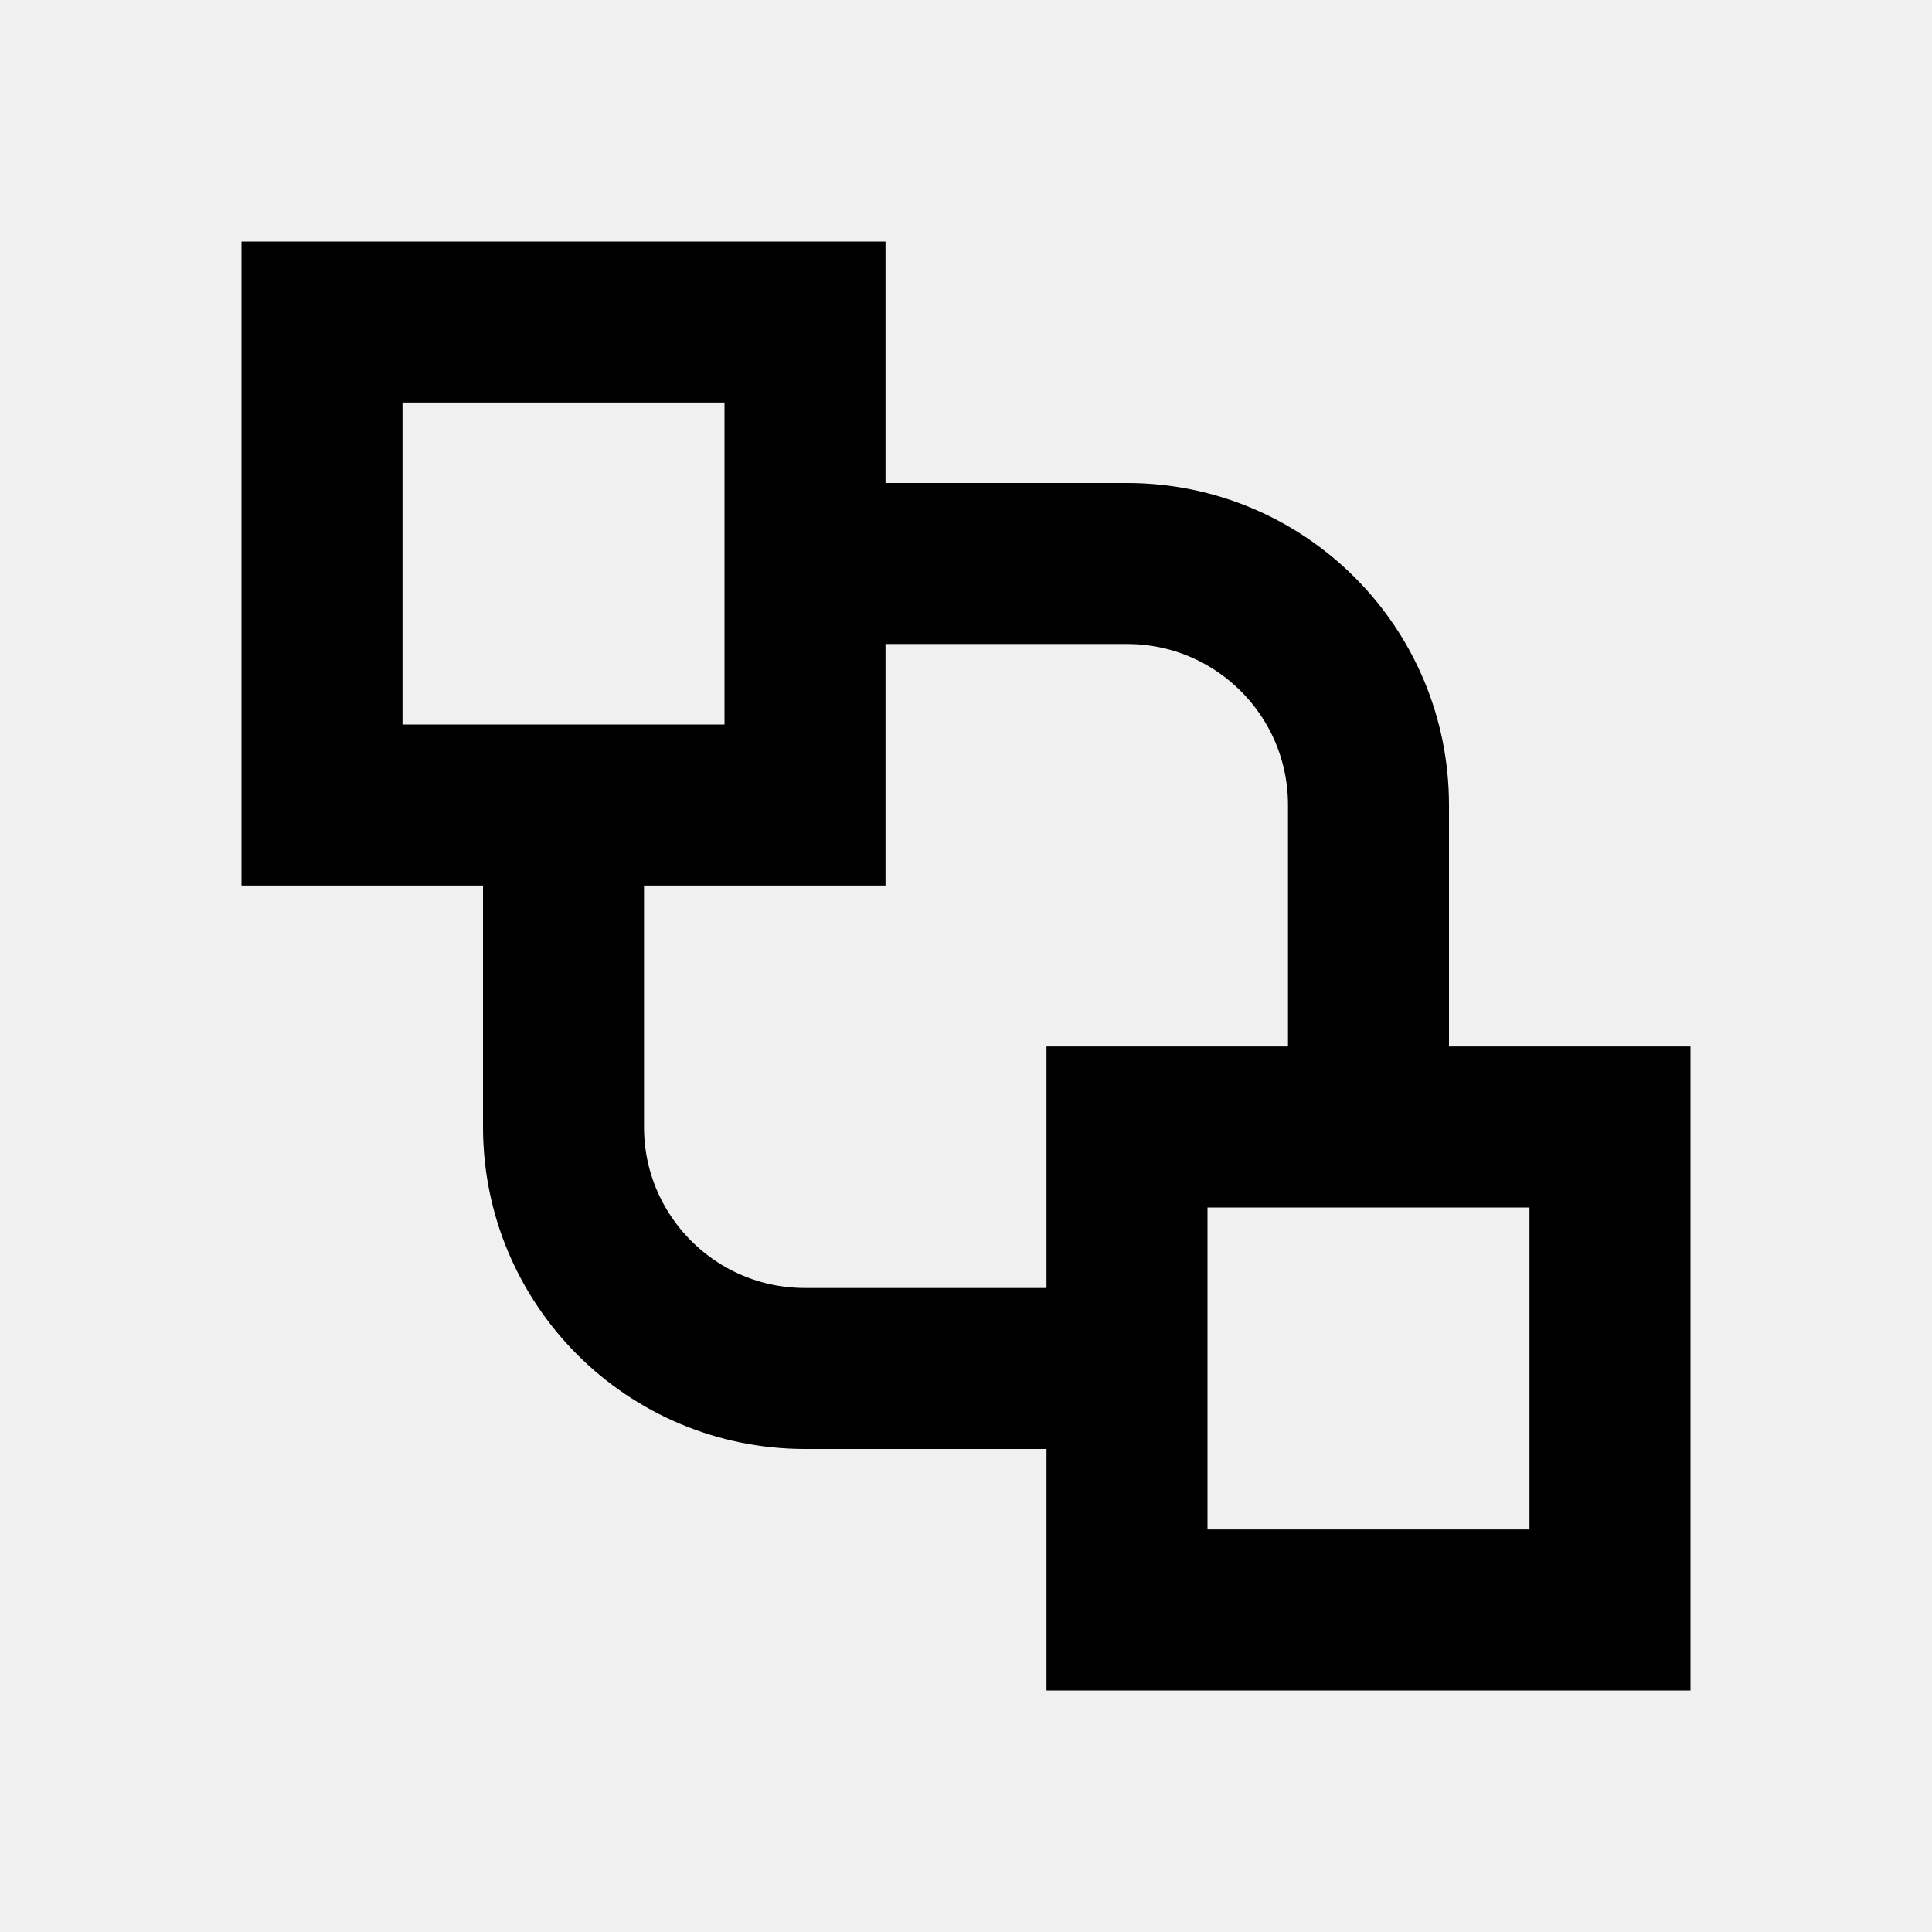
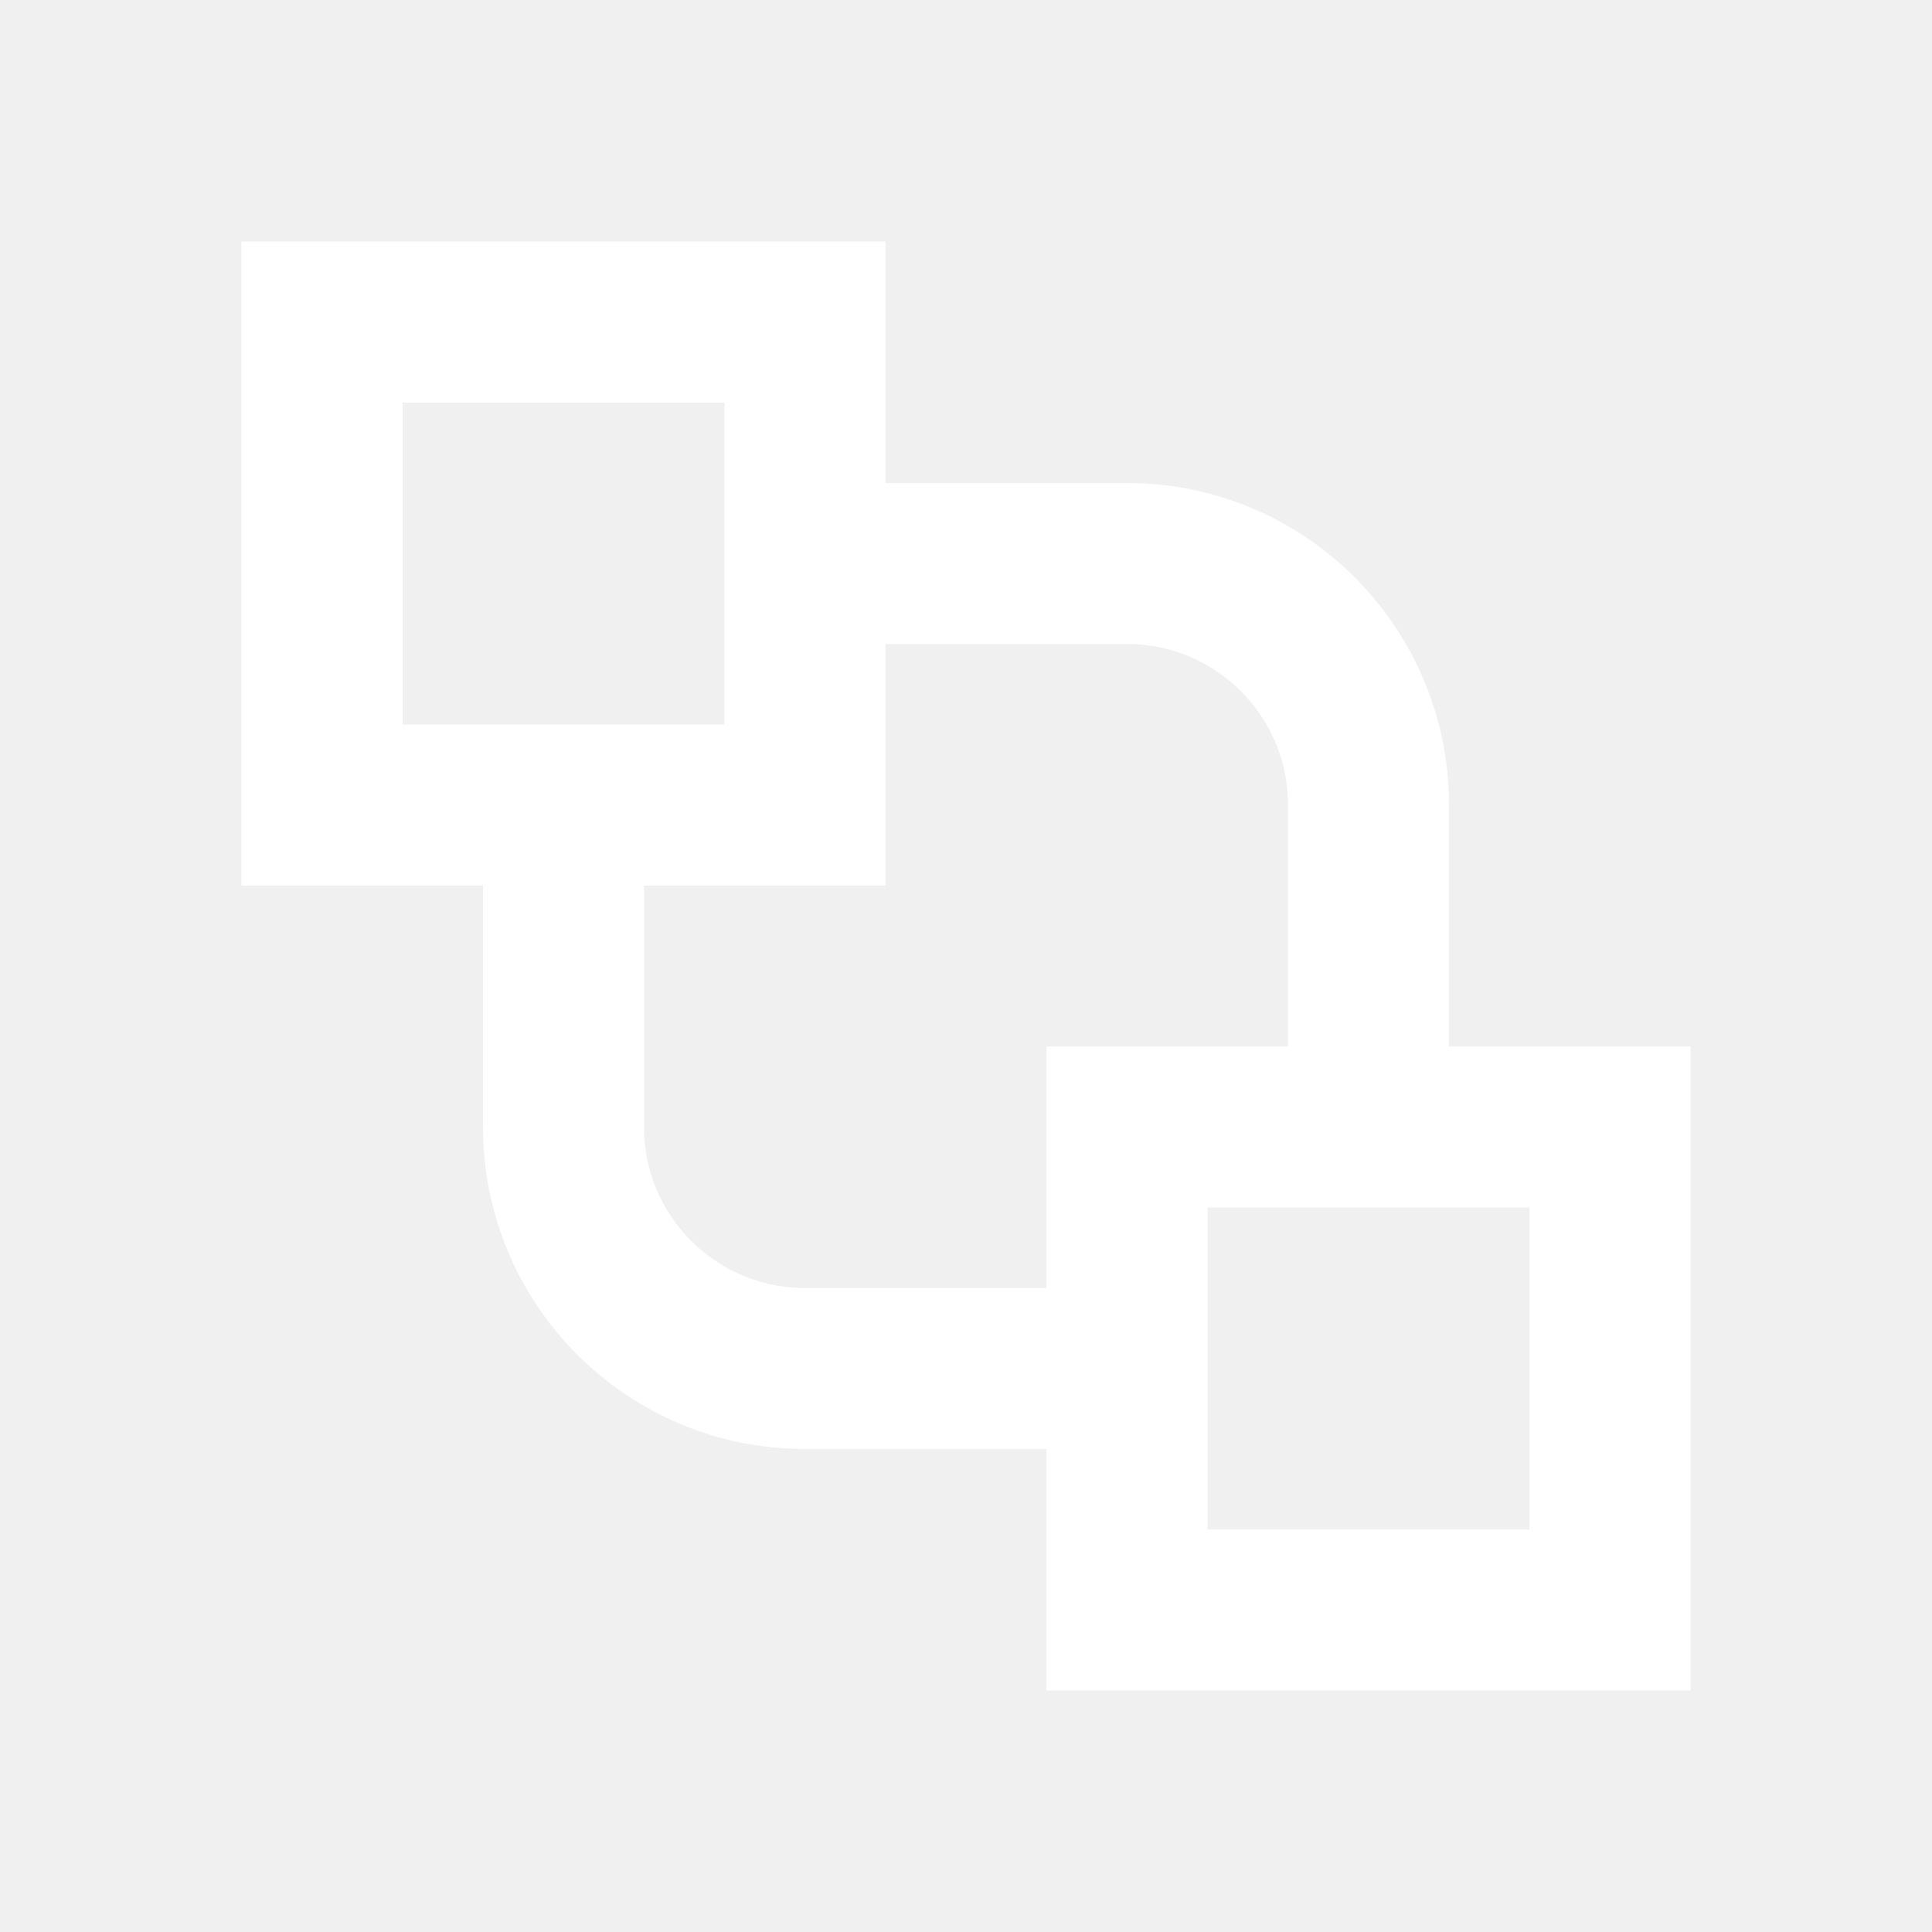
- <svg xmlns="http://www.w3.org/2000/svg" viewBox="0 0 24 24" fill="none" stroke="currentColor" stroke-width="2">
+ <svg xmlns="http://www.w3.org/2000/svg" viewBox="0 0 24 24" fill="none" stroke="#ffffff" stroke-width="2">
  <path d="M4 4h6v6H4zM14 14h6v6h-6zM10 7h4a3 3 0 0 1 3 3v4M14 17h-4a3 3 0 0 1-3-3v-4" />
</svg>
